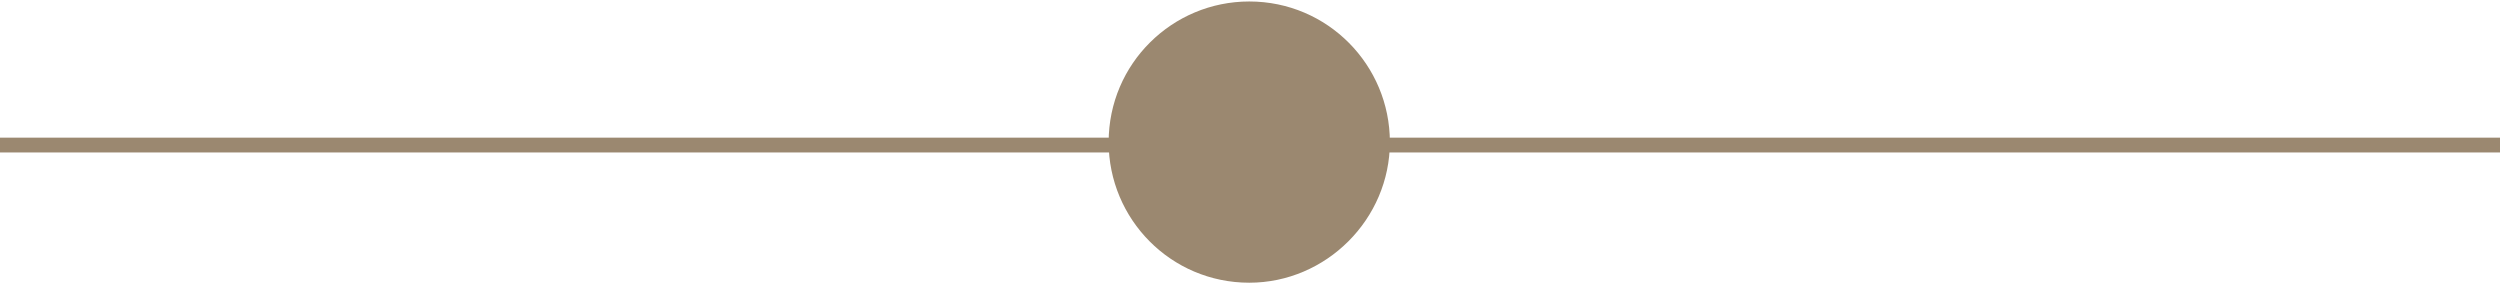
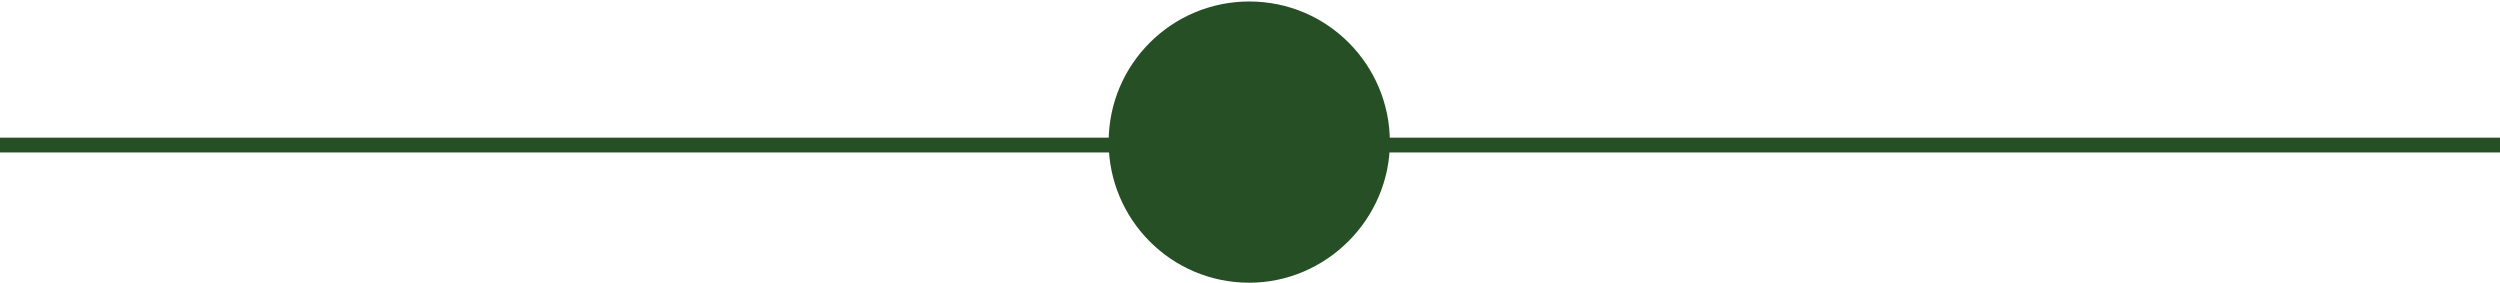
<svg xmlns="http://www.w3.org/2000/svg" xmlns:xlink="http://www.w3.org/1999/xlink" version="1.1" id="Layer_1" x="0px" y="0px" viewBox="0 0 168.9 19.1" style="enable-background:new 0 0 168.9 19.1;" xml:space="preserve">
  <style type="text/css">
- 	.st0{clip-path:url(#SVGID_00000145750891278187848450000014032477986807252877_);}
- 	.st1{fill:none;stroke:#9B8870;stroke-miterlimit:10;}
- 	.st2{fill:#9B8870;}
+ 	.st0{clip-path:url(#SVGID_00000056409971165405388430000001526478274826308003_);}
+ 	.st1{fill:none;stroke:#264F26;stroke-miterlimit:10;}
+ 	.st2{fill:#264F26;}
</style>
  <g>
-     <defs>
-       <rect id="SVGID_1_" y="-16.4" width="168.9" height="71" />
-     </defs>
-     <clipPath id="SVGID_00000072276584995820761350000008544518744565443771_">
-       <use xlink:href="#SVGID_1_" style="overflow:visible;" />
-     </clipPath>
-     <g style="clip-path:url(#SVGID_00000072276584995820761350000008544518744565443771_);">
-       <line class="st1" x1="275.4" y1="9.8" x2="-84.5" y2="9.8" />
-       <path class="st2" d="M243.7,9.6c0-5.3,4.2-9.6,9.5-9.6c5.3,0,9.6,4.2,9.6,9.5s-4.2,9.6-9.5,9.6c0,0,0,0,0,0    C247.9,19.1,243.7,14.8,243.7,9.6z" />
-       <path class="st2" d="M74.9,9.6c0-5.3,4.3-9.5,9.5-9.5c5.3,0,9.5,4.3,9.5,9.5s-4.3,9.5-9.5,9.5l0,0C79.1,19.1,74.9,14.8,74.9,9.6z" />
-       <path class="st2" d="M-94,9.6c0-5.3,4.3-9.5,9.5-9.5c5.3,0,9.5,4.3,9.5,9.5s-4.3,9.5-9.5,9.5C-89.7,19.1-94,14.8-94,9.6    C-94,9.6-94,9.6-94,9.6z" />
+     <g>
+       <defs>
+         <rect id="SVGID_1_" y="-16.4" width="168.9" height="71" />
+       </defs>
+       <clipPath id="SVGID_00000025417457796382148990000006069417772154577582_">
+         <use xlink:href="#SVGID_1_" style="overflow:visible;" />
+       </clipPath>
+       <g style="clip-path:url(#SVGID_00000025417457796382148990000006069417772154577582_);">
+         <line class="st1" x1="275.4" y1="9.8" x2="-84.5" y2="9.8" />
+         <path class="st2" d="M74.9,9.6c0-5.3,4.3-9.5,9.5-9.5c5.3,0,9.5,4.3,9.5,9.5s-4.3,9.5-9.5,9.5l0,0C79.1,19.1,74.9,14.8,74.9,9.6z     " />
+       </g>
    </g>
  </g>
</svg>
